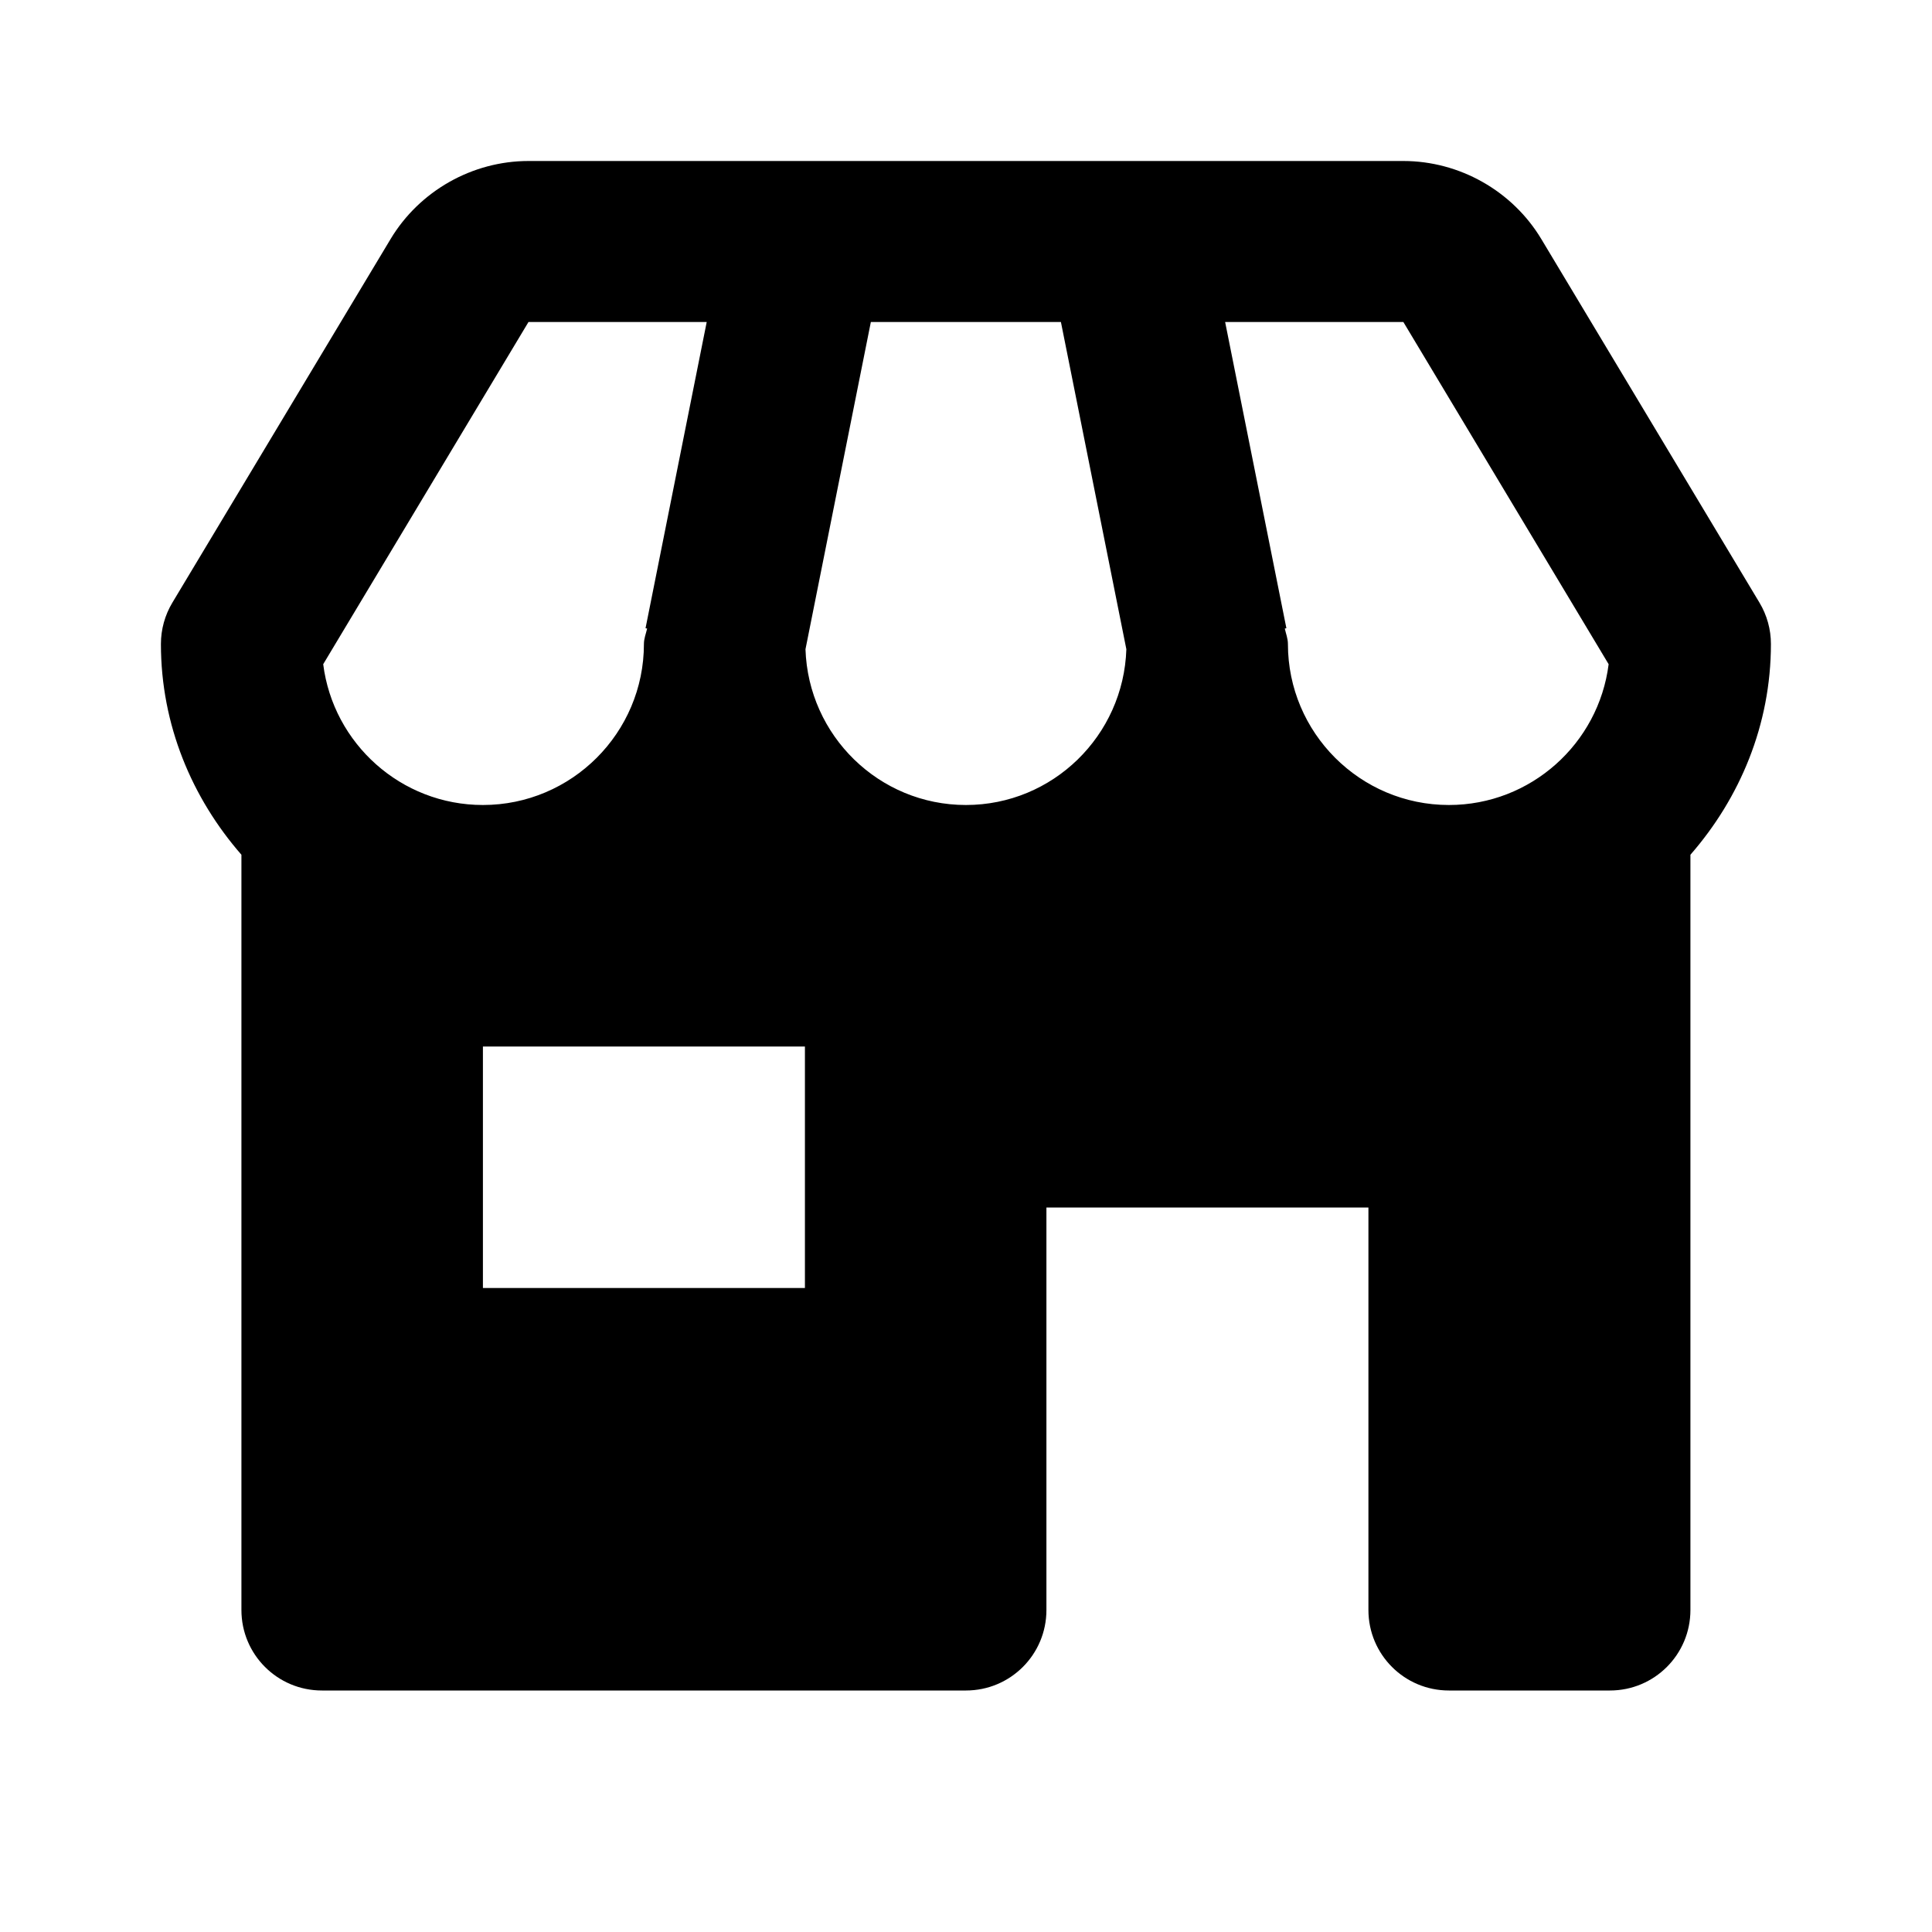
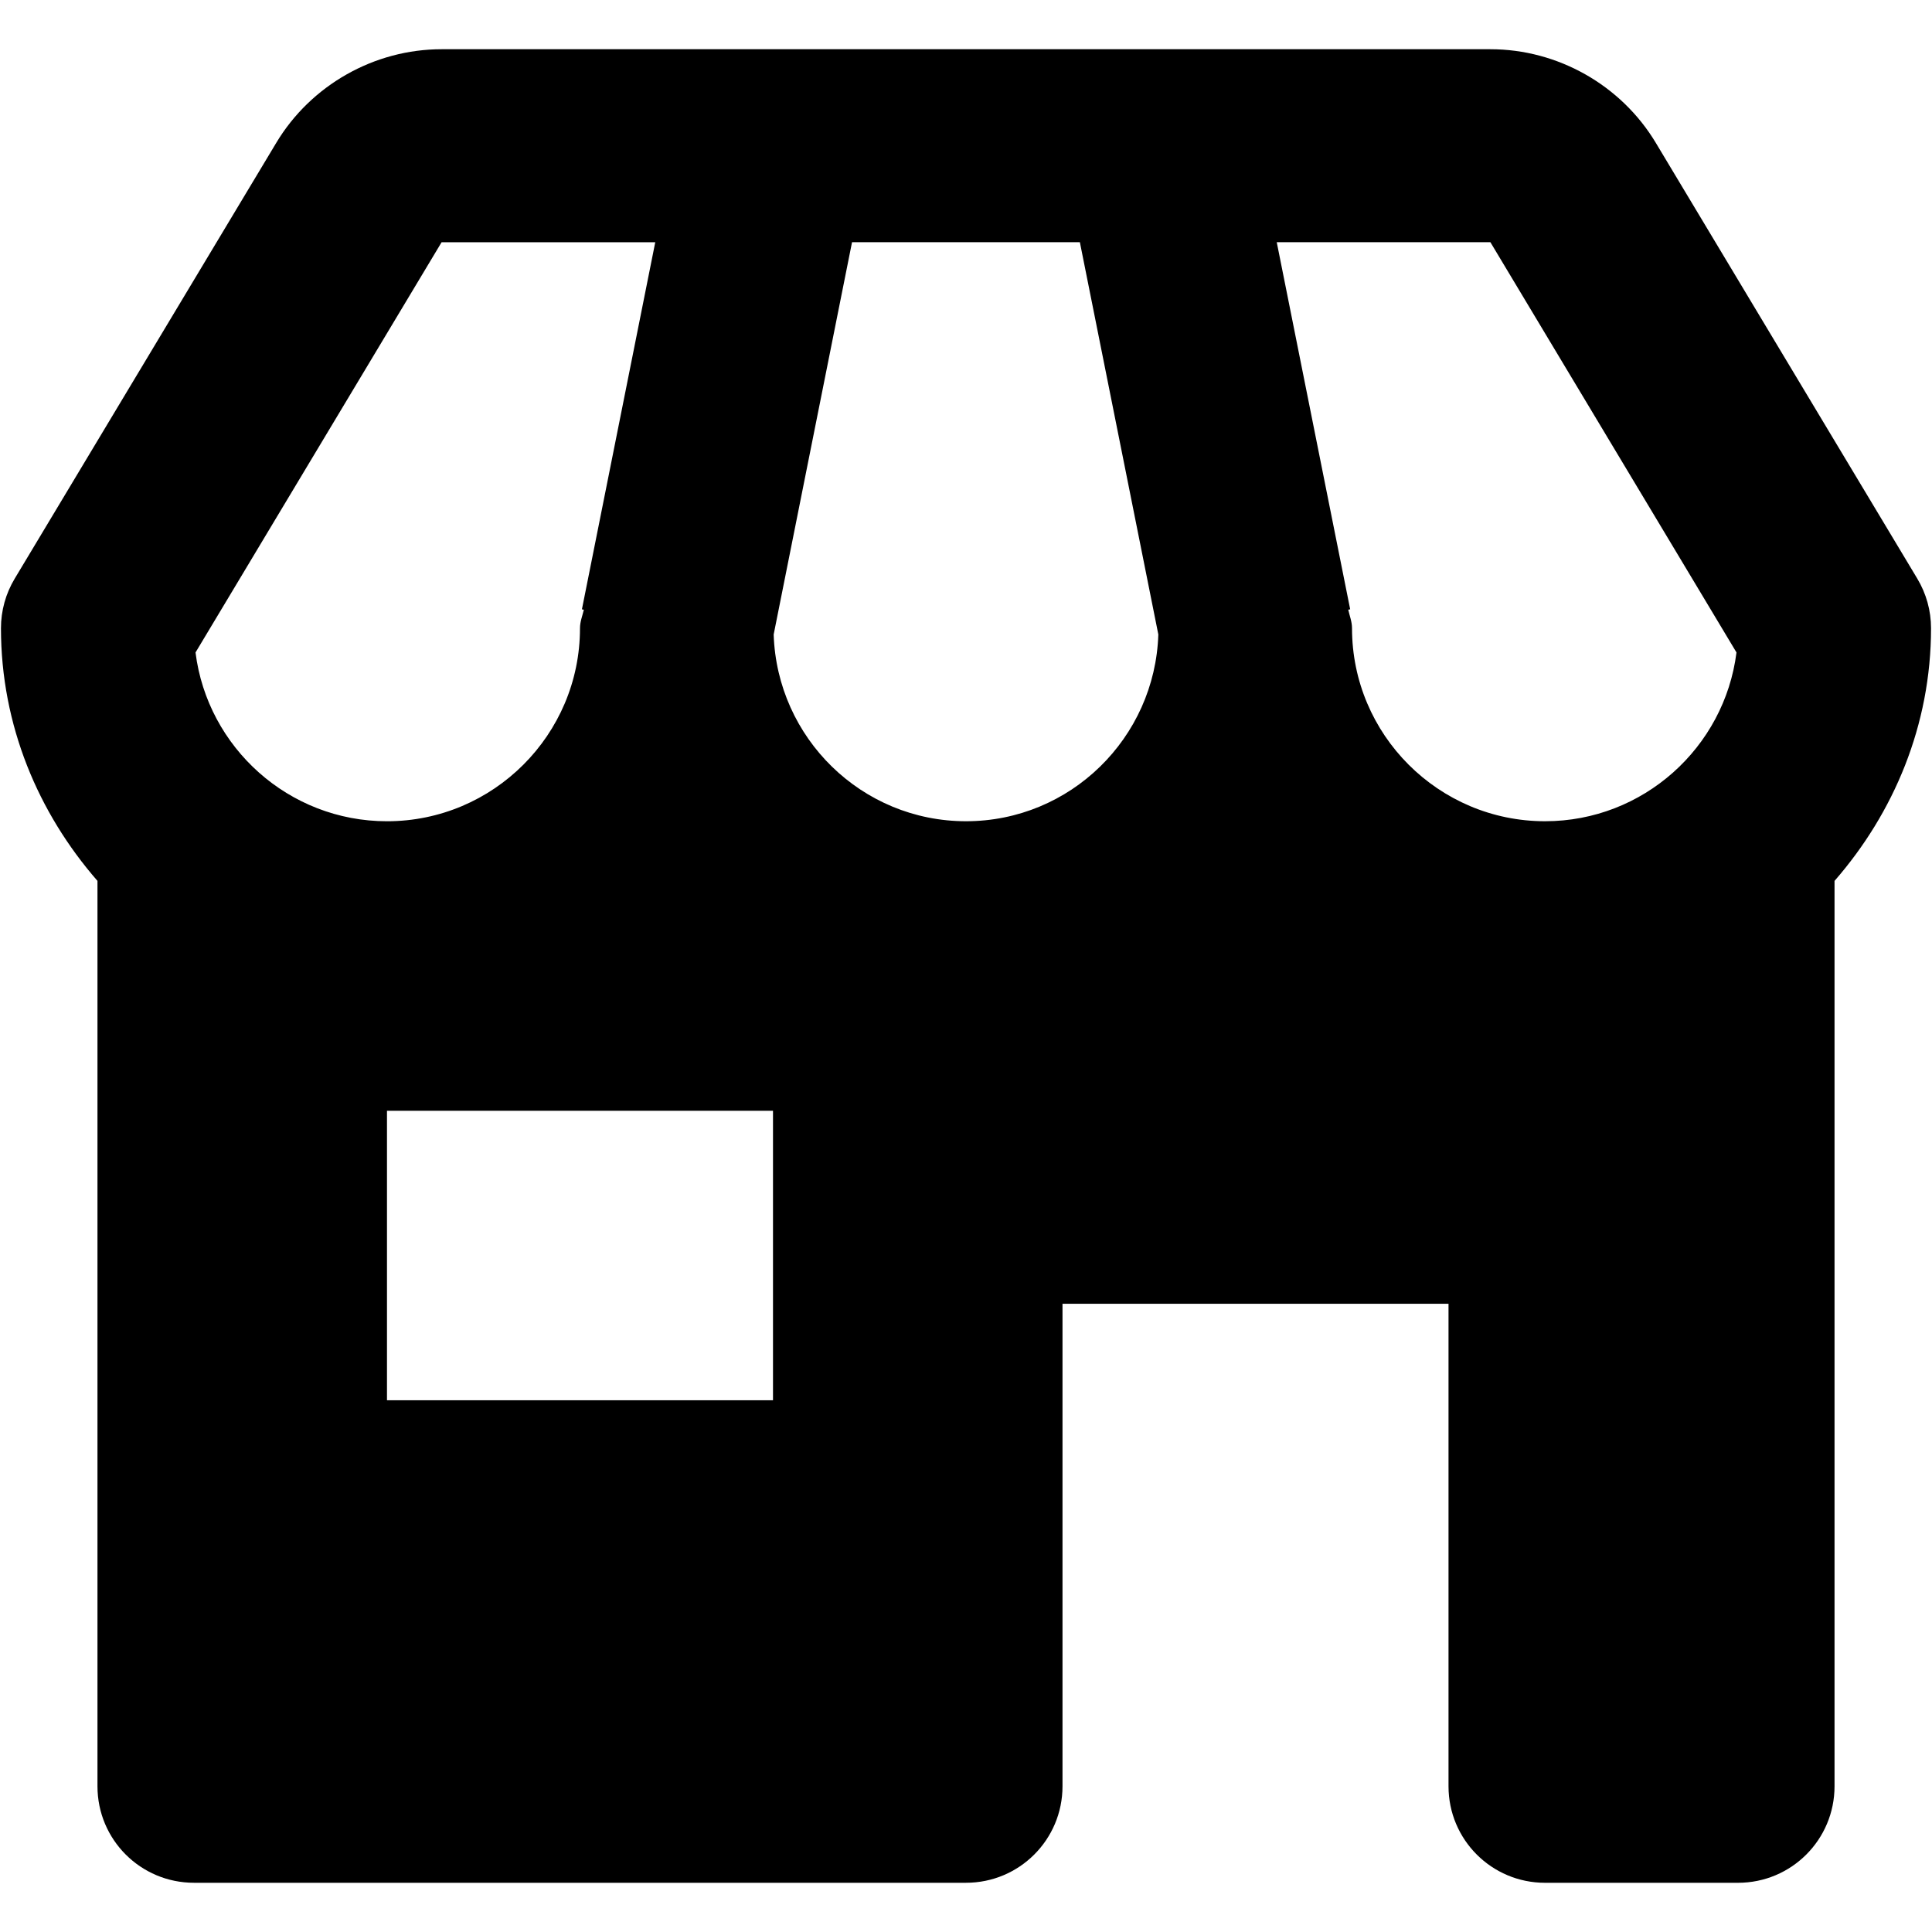
- <svg xmlns="http://www.w3.org/2000/svg" width="1000" height="1000" fill="none">
-   <path d="M916.626 333.333a41.56 41.56 0 0 0 -5.958-21.458L797.792 123.75c-14.958-24.917-42.333-40.417-71.416-40.417H273.542c-29.083 0-56.458 15.5-71.416 40.459L89.251 311.875a41.554 41.554 0 0 0 -5.959 21.458c0 41.875 16.084 79.75 41.667 109.084v390.916c0 23.042 18.625 41.667 41.667 41.667h333.333c23.042 0 41.667-18.625 41.667-41.667V625h166.667v208.333c0 23.042 18.625 41.667 41.666 41.667h83.334c23.041 0 41.666-18.625 41.666-41.667V442.417c25.584-29.334 41.667-67.209 41.667-109.084zm-84 10.459c-5.167 41.041-40.25 72.875-82.667 72.875-45.958 0-83.333-37.375-83.333-83.334 0-2.833-1.042-5.333-1.625-8l.833-.166-31.708-158.5h92.25l106.25 177.125zm-415.709-7.75l33.834-169.375h98.375l33.875 169.375c-1.459 44.708-38.042 80.625-83.042 80.625s-81.583-35.917-83.042-80.625zM273.542 166.667h92.25l-31.666 158.5.833.166c-.625 2.667-1.667 5.167-1.667 8 0 45.959-37.375 83.334-83.333 83.334-42.417 0-77.5-31.834-82.667-72.875l106.25-177.125zm143.084 500H249.959v-125h166.667v125z" fill="#000" />
+ <svg xmlns="http://www.w3.org/2000/svg" viewBox="0 0 1000 1000">
+   <path fill="none" d="M0 0h1000v1000H0z" />
+   <path d="M999.5 325.17c0-9.04-2.45-17.93-7.14-25.72L857.04 73.93c-17.93-29.87-50.75-48.45-85.61-48.45H228.57c-34.86 0-67.68 18.58-85.61 48.5L7.64 299.45A49.749 49.749 0 0 0 .5 325.17c0 50.2 19.28 95.6 49.95 130.77v468.63c0 27.62 22.33 49.95 49.95 49.95H500c27.62 0 49.95-22.33 49.95-49.95V674.83h199.8v249.75c0 27.62 22.33 49.95 49.95 49.95h99.9c27.62 0 49.95-22.33 49.95-49.95V455.95c30.67-35.17 49.95-80.58 49.95-130.78zm-100.7 12.54c-6.19 49.2-48.25 87.36-99.1 87.36-55.09 0-99.9-44.81-99.9-99.9 0-3.4-1.25-6.39-1.95-9.59l1-.2-38.01-190.01h110.59L898.8 337.71zm-498.35-9.29l40.56-203.05h117.93l40.61 203.05c-1.75 53.6-45.6 96.65-99.55 96.65s-97.8-43.05-99.55-96.65zM228.57 125.38h110.59L301.2 315.39l1 .2c-.75 3.2-2 6.19-2 9.59 0 55.1-44.81 99.9-99.9 99.9-50.85 0-92.91-38.16-99.1-87.36l127.37-212.34zm171.53 599.4H200.3V574.93h199.8v149.85z" />
</svg>
